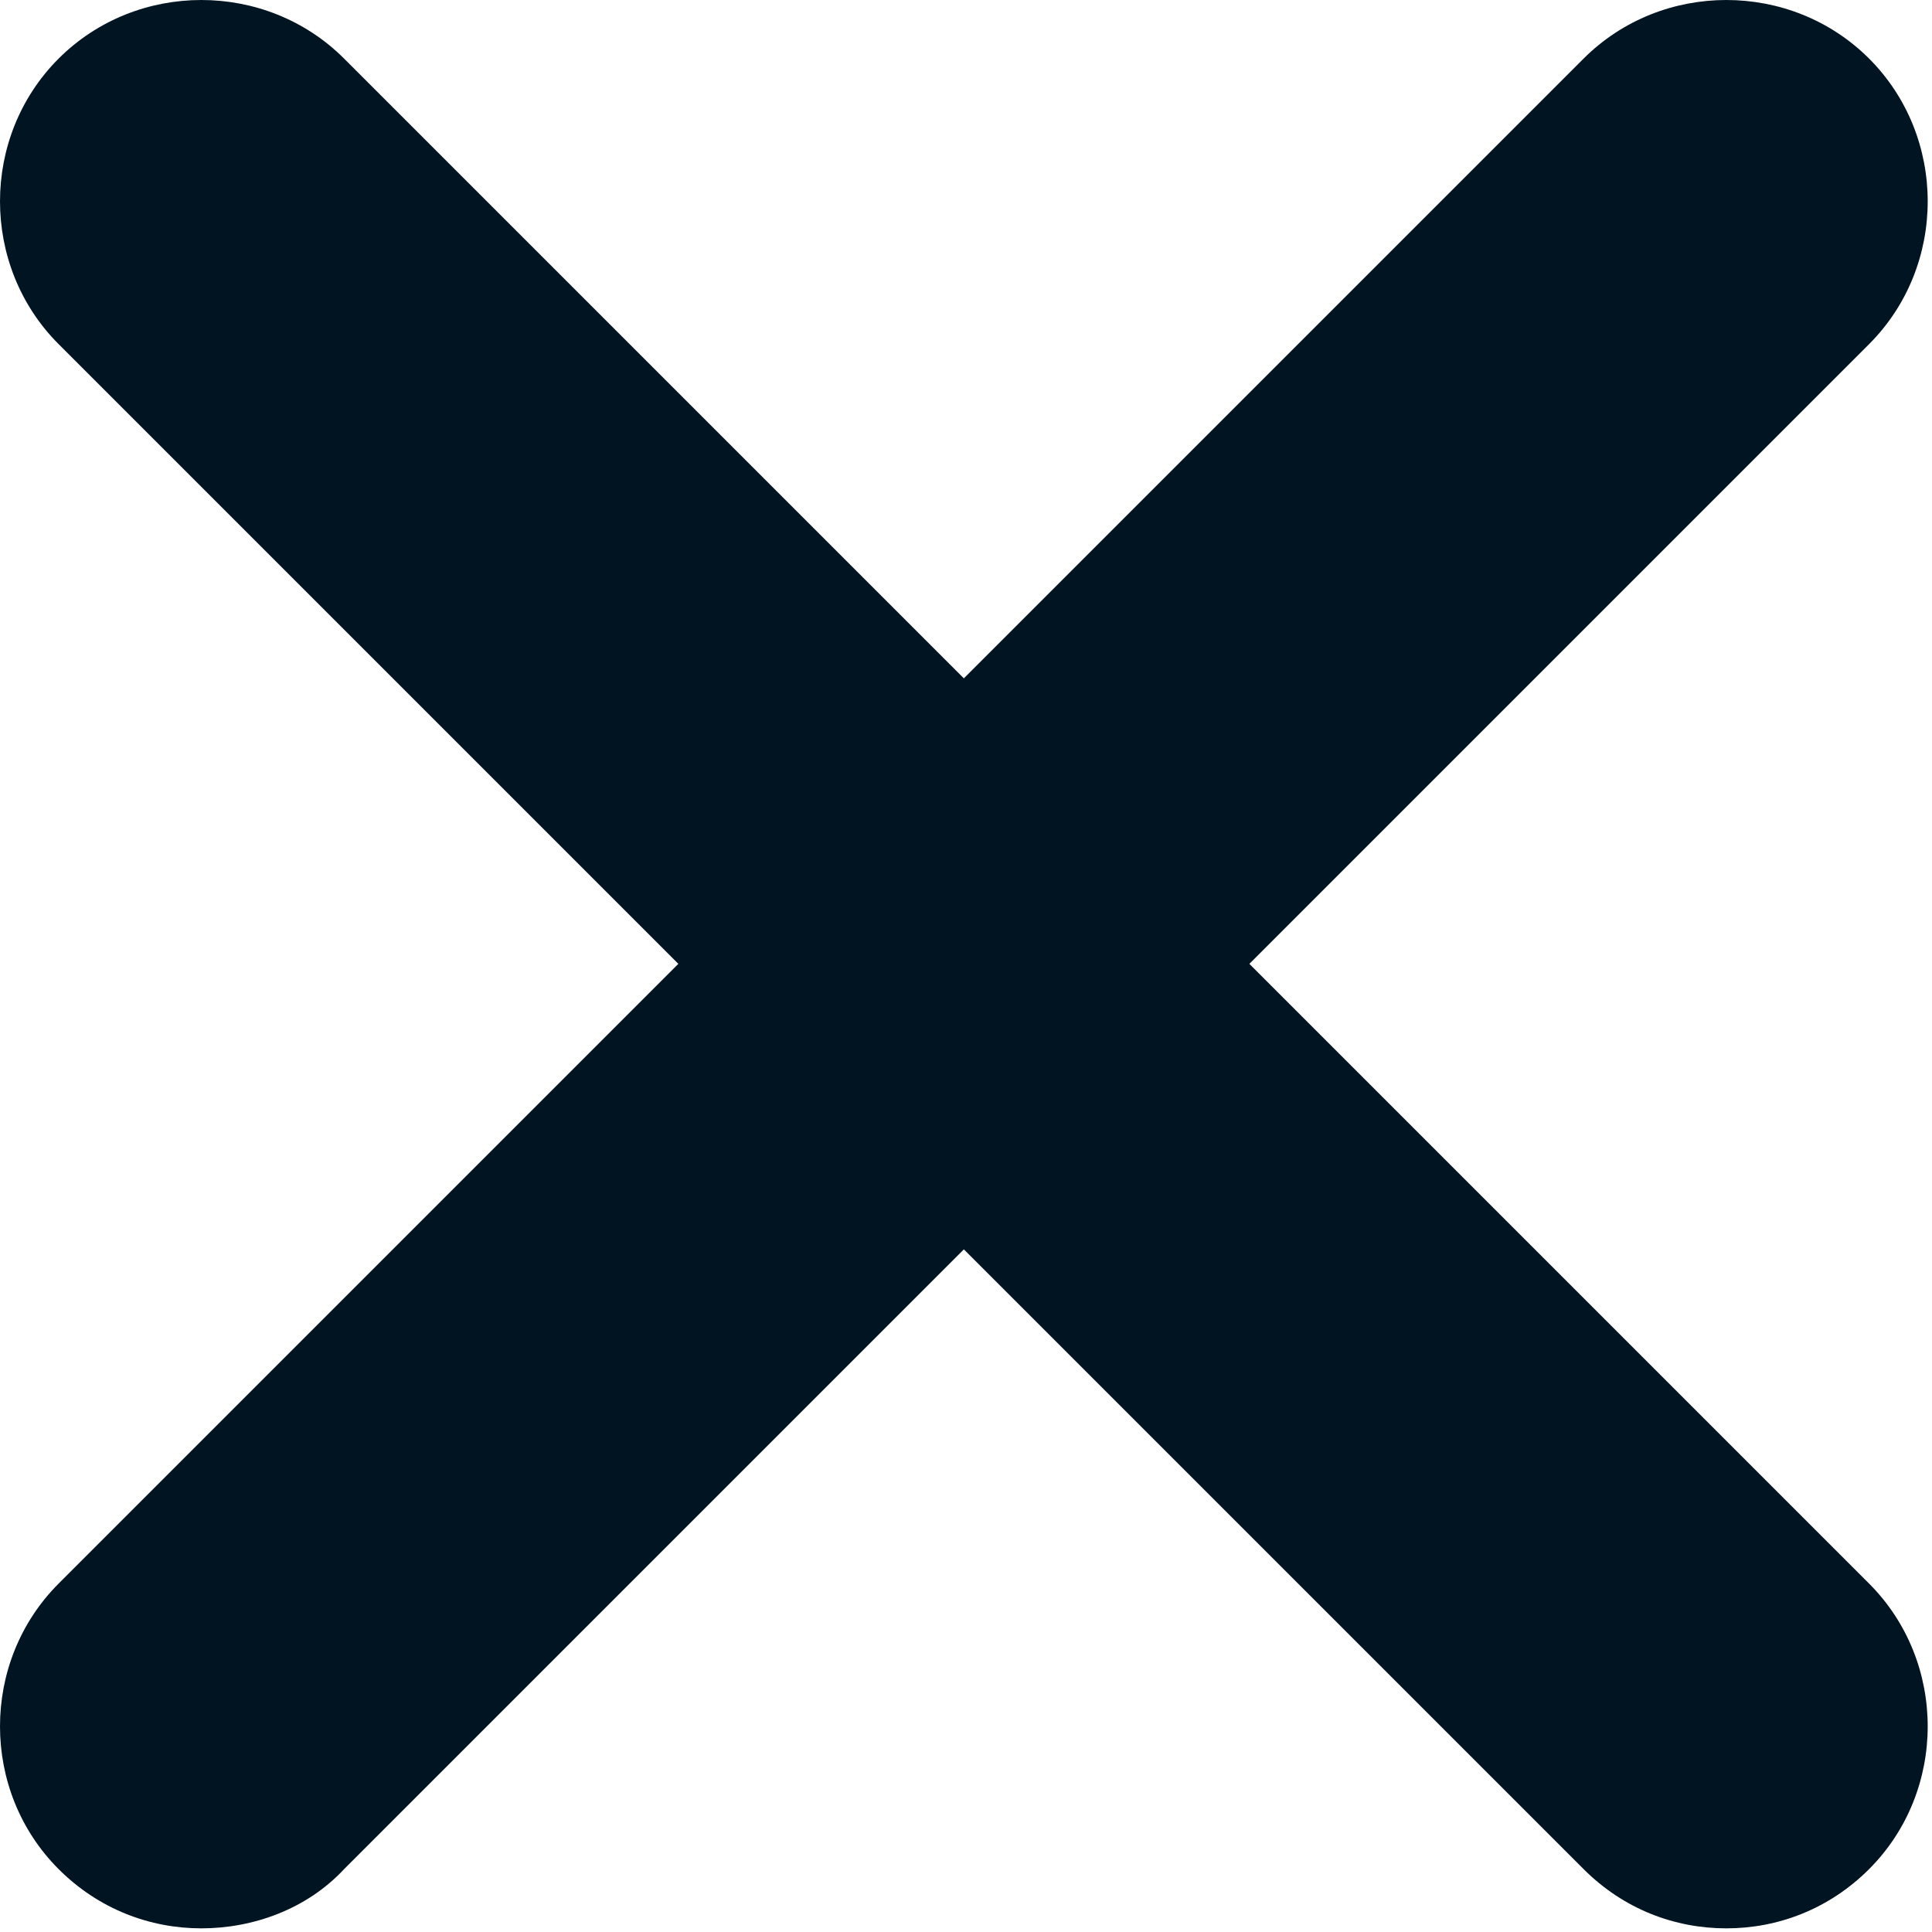
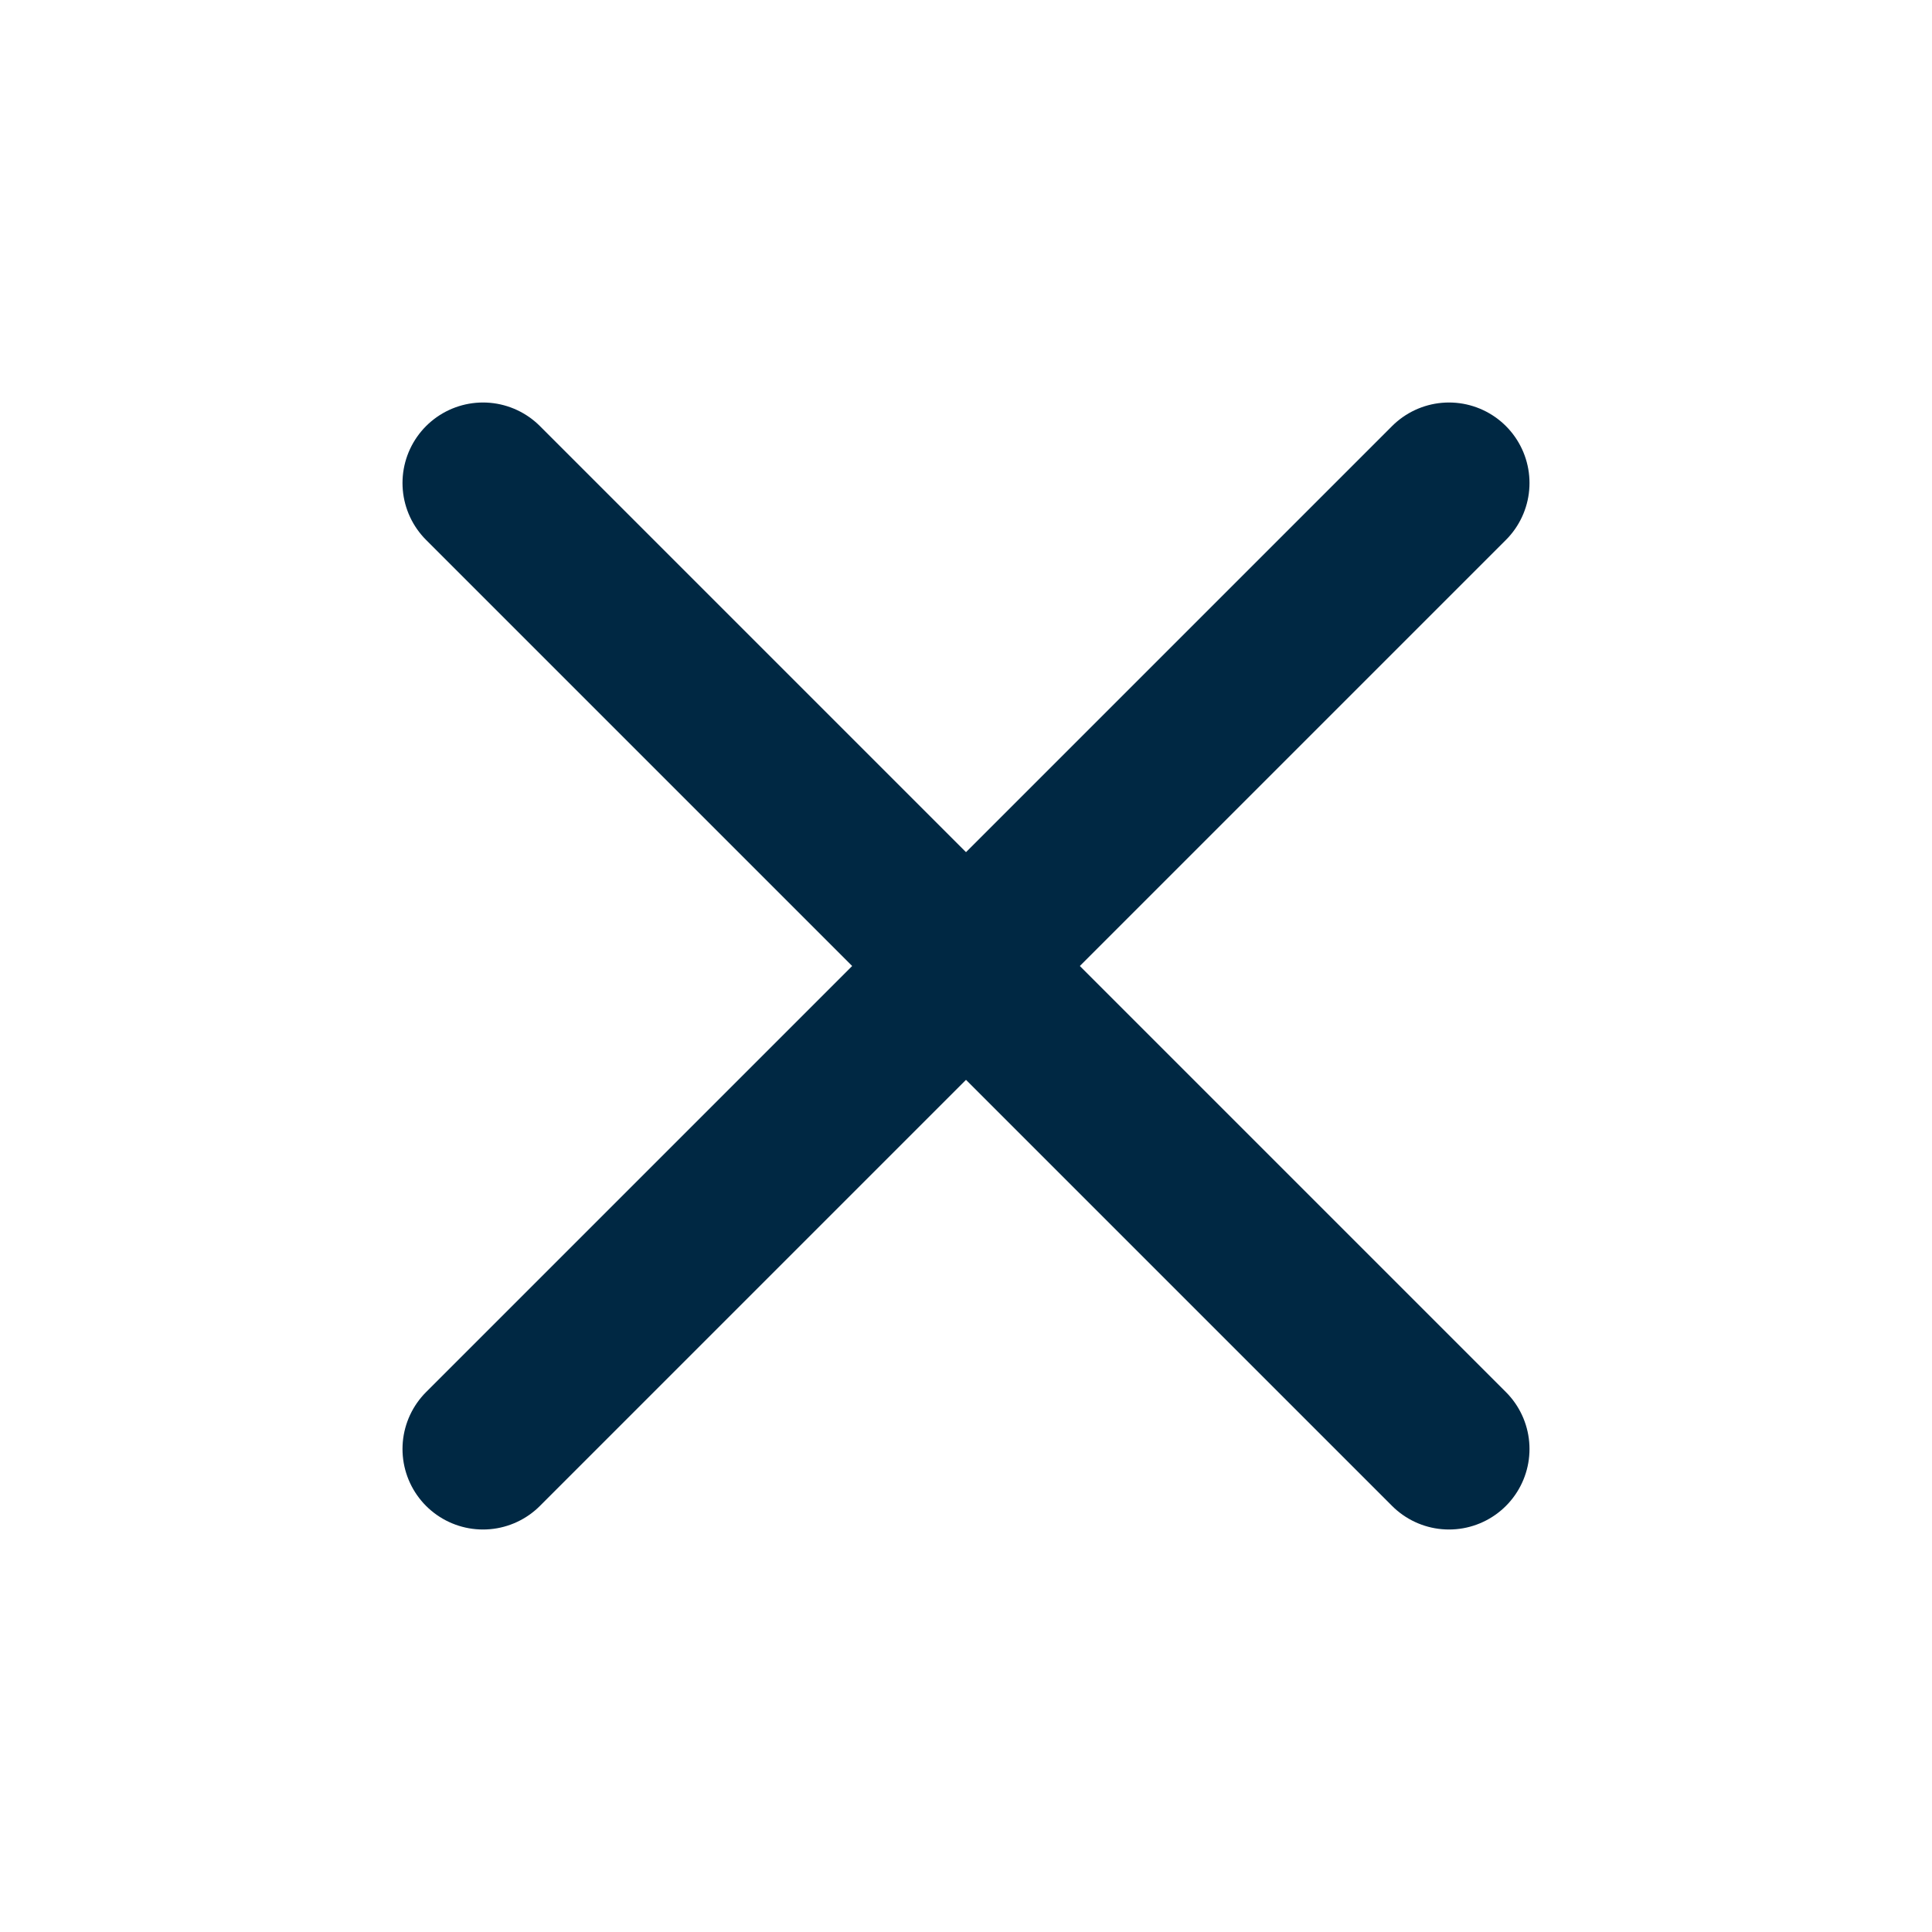
- <svg xmlns="http://www.w3.org/2000/svg" width="9" height="9" viewBox="0 0 9 9" fill="none">
-   <path d="M0.938 8.983C0.7 8.983 0.461 8.895 0.273 8.707C-0.091 8.343 -0.091 7.741 0.273 7.377L7.377 0.273C7.741 -0.091 8.343 -0.091 8.707 0.273C9.071 0.637 9.071 1.239 8.707 1.603L1.603 8.707C1.428 8.895 1.177 8.983 0.938 8.983Z" fill="#001422" />
-   <path d="M8.042 8.983C7.803 8.983 7.565 8.895 7.377 8.707L0.273 1.603C-0.091 1.239 -0.091 0.637 0.273 0.273C0.637 -0.091 1.239 -0.091 1.603 0.273L8.707 7.377C9.071 7.741 9.071 8.343 8.707 8.707C8.519 8.895 8.28 8.983 8.042 8.983Z" fill="#001422" />
+ <svg xmlns="http://www.w3.org/2000/svg" width="24" height="24" viewBox="0 0 24 24" fill="none">
+   <path d="M18 6L6 18" stroke="#002843" stroke-width="2" stroke-linecap="round" stroke-linejoin="round" />
+   <path d="M6 6L18 18" stroke="#002843" stroke-width="2" stroke-linecap="round" stroke-linejoin="round" />
</svg>
